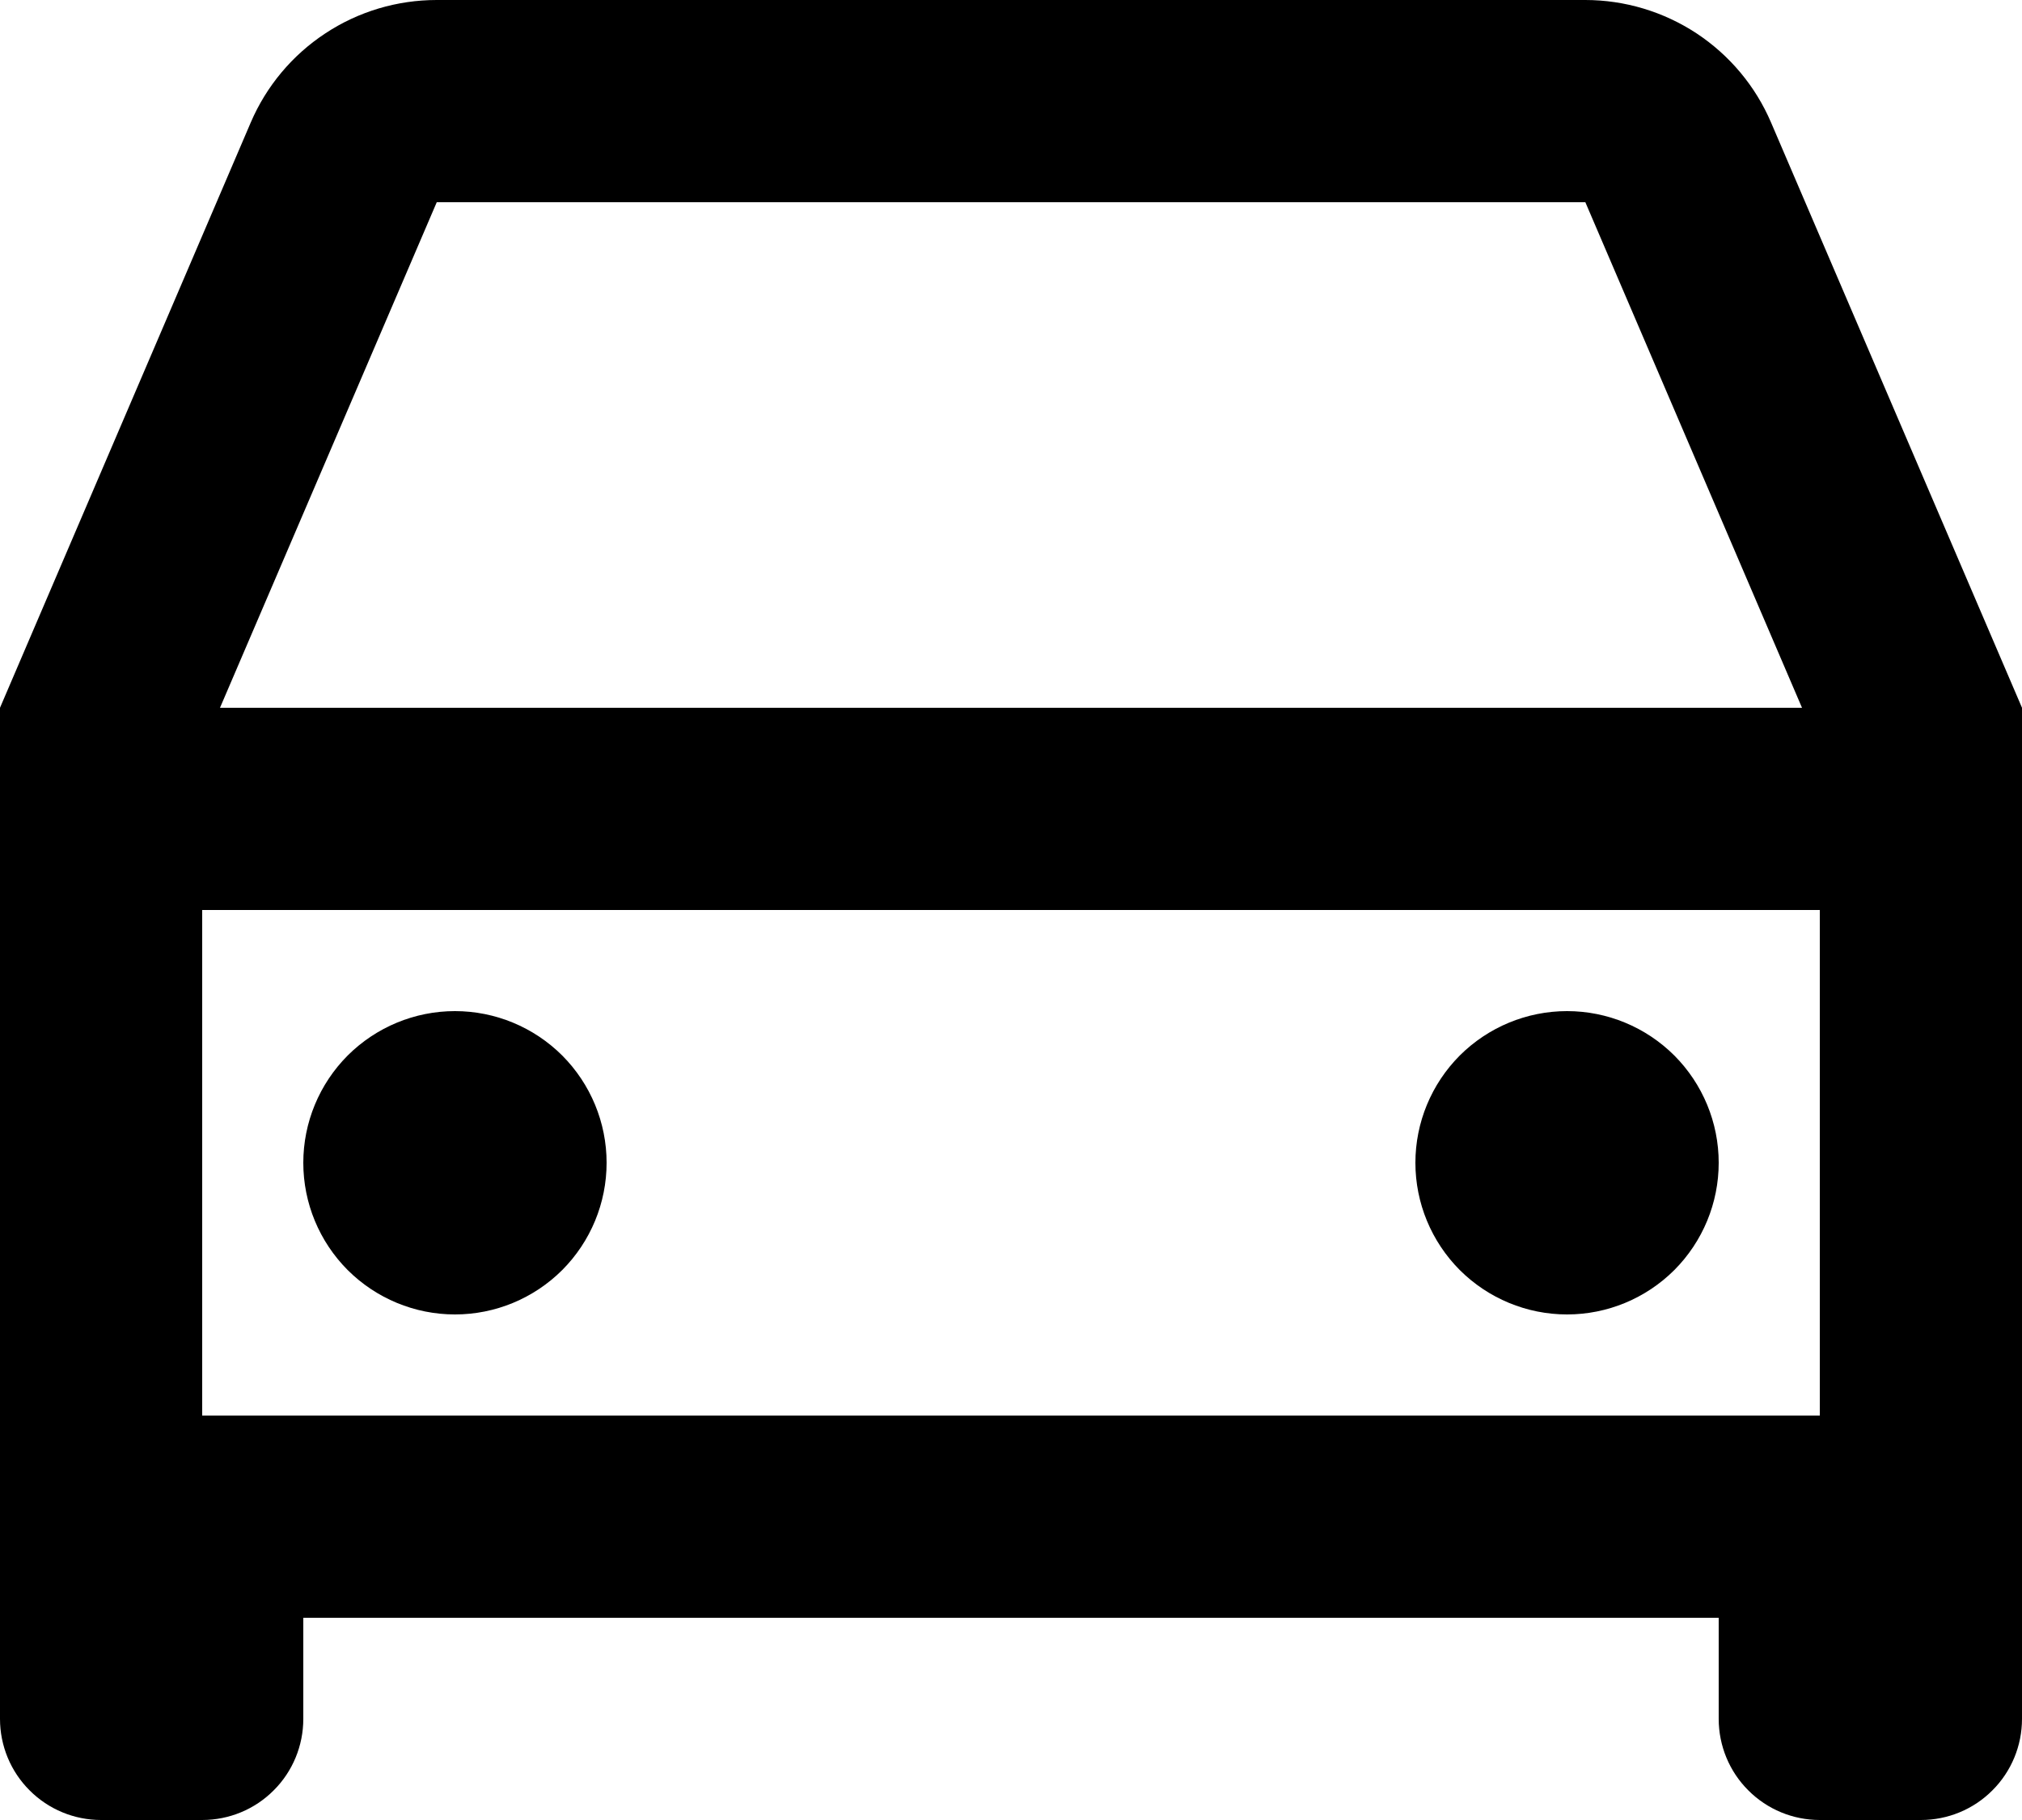
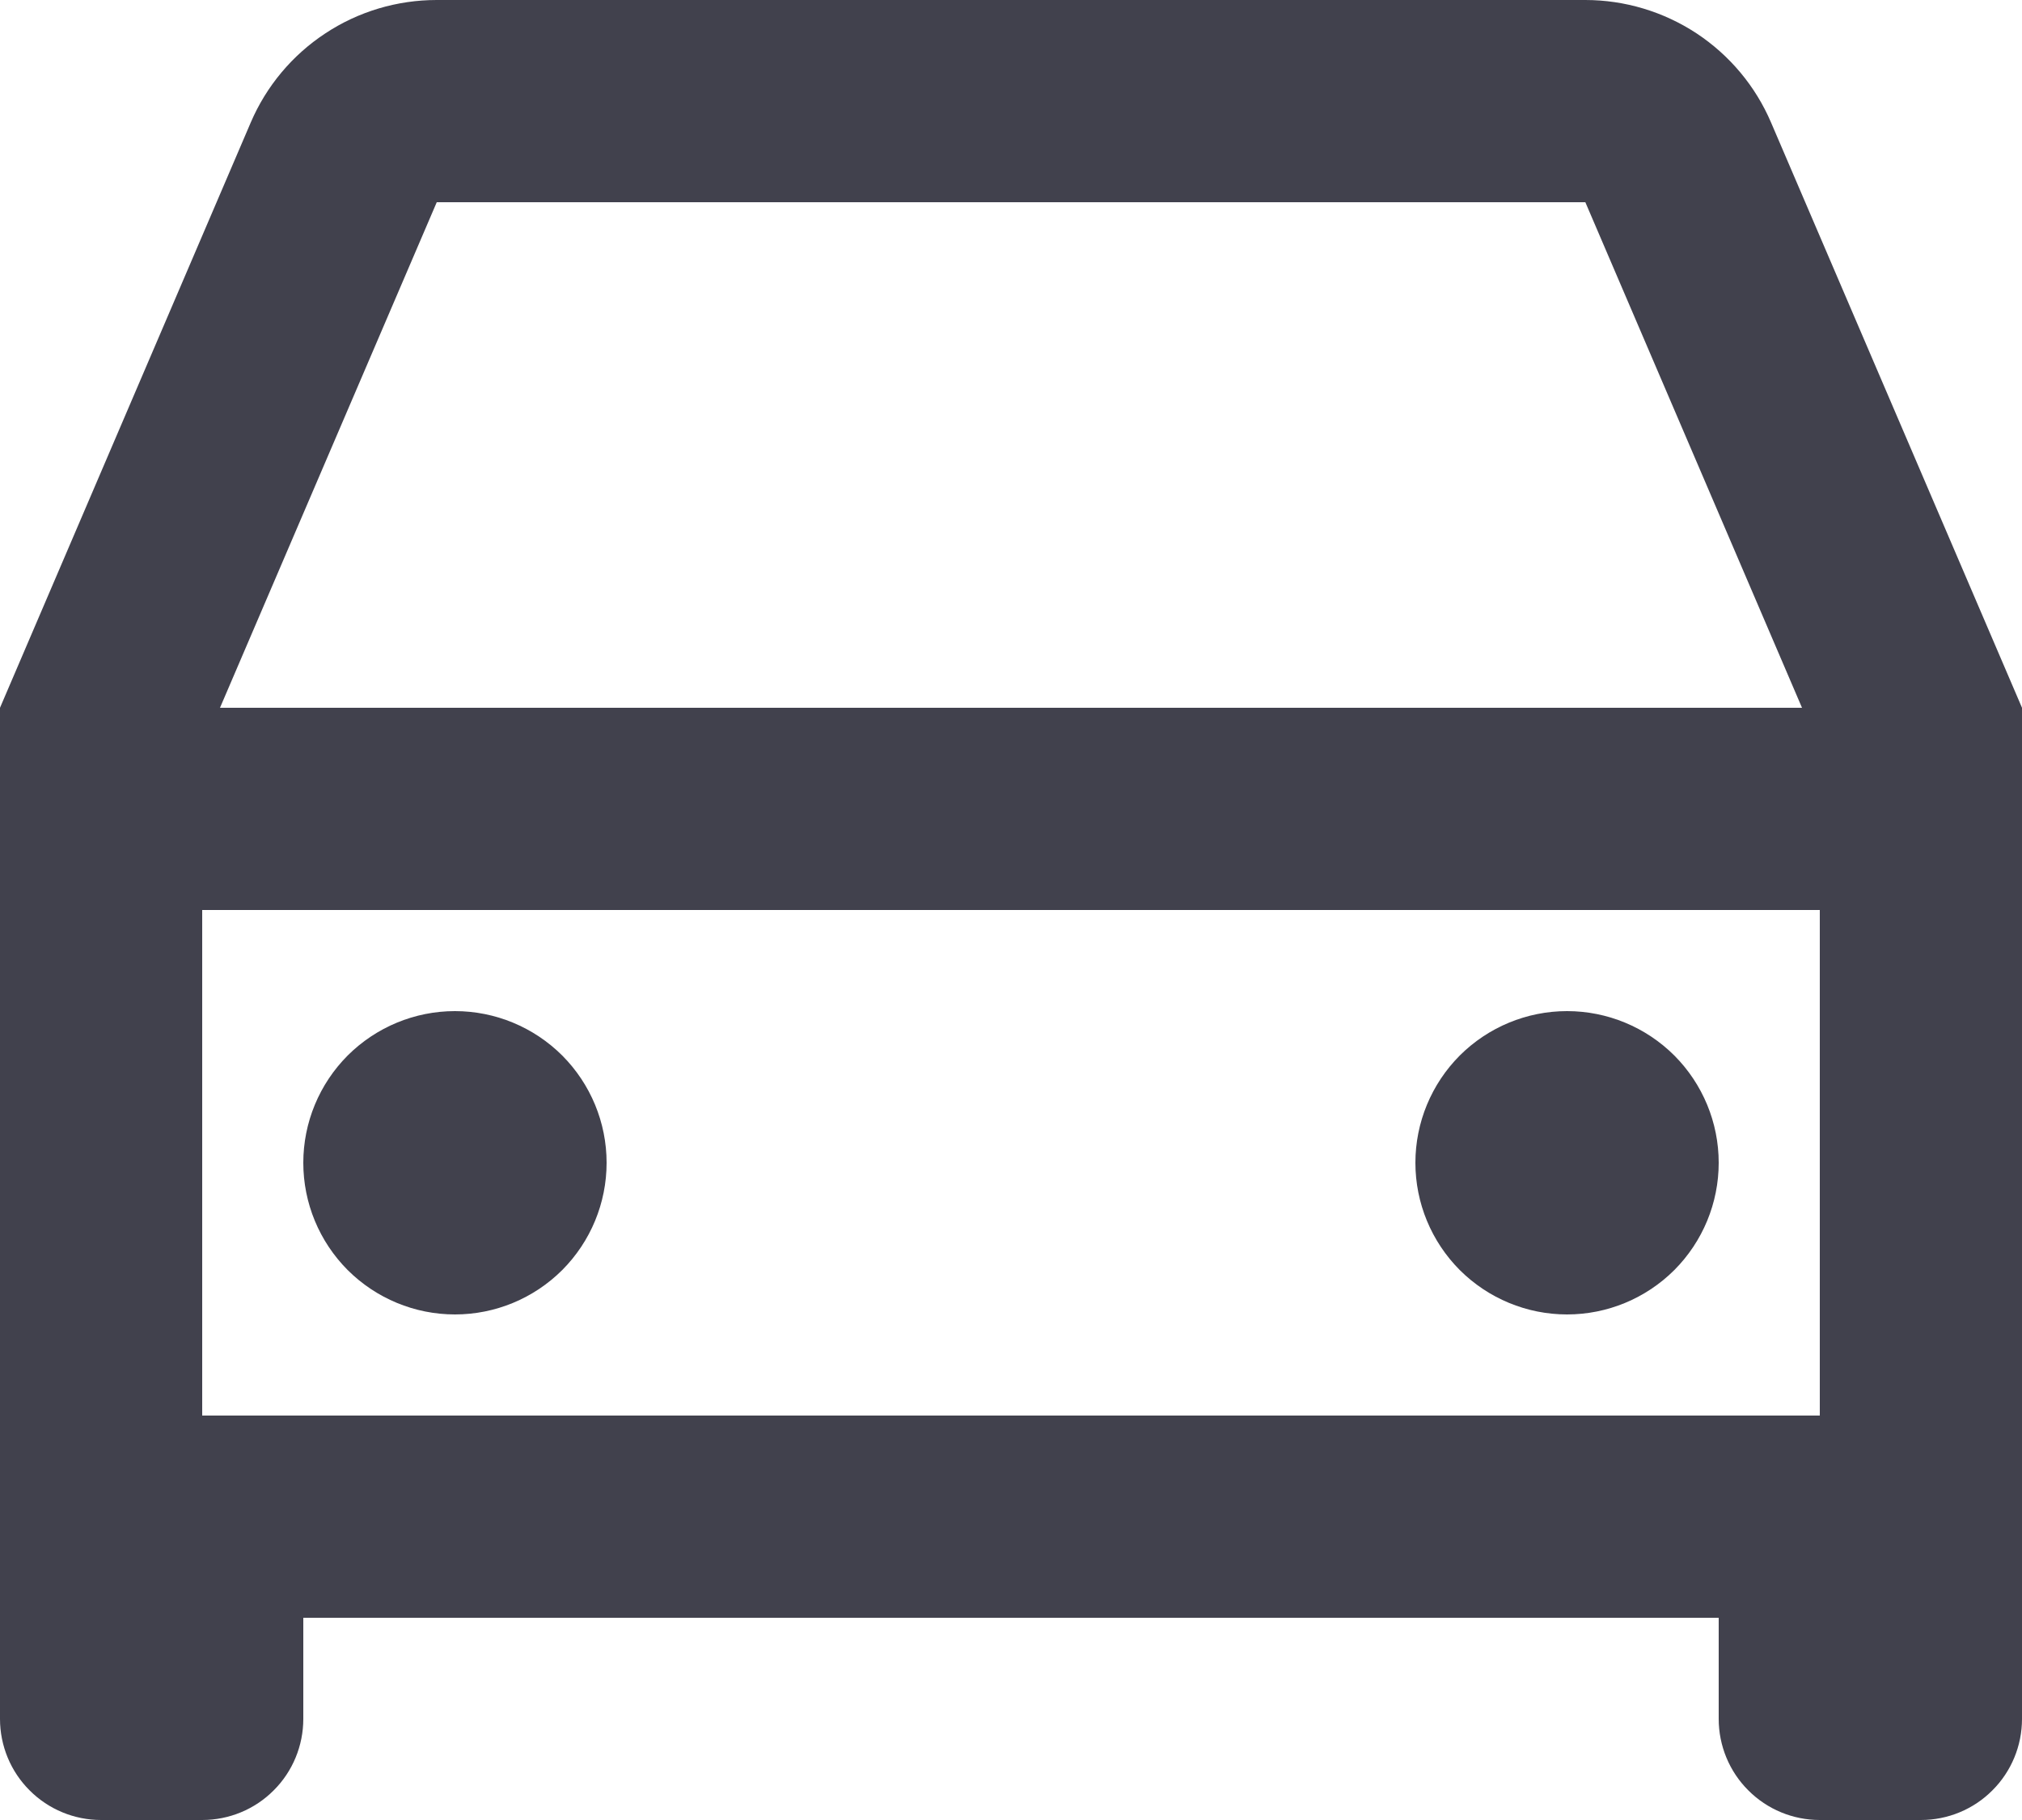
<svg xmlns="http://www.w3.org/2000/svg" width="20" height="18" viewBox="0 0 20 18">
-   <path d="M17 16H3V17C3 17.265 2.895 17.52 2.707 17.707C2.52 17.895 2.265 18 2 18H1C0.735 18 0.48 17.895 0.293 17.707C0.105 17.52 0 17.265 0 17V7L2.48 1.212C2.634 0.852 2.891 0.545 3.218 0.33C3.545 0.114 3.928 -0 4.32 7.91365e-07H15.68C16.071 4.4012e-05 16.454 0.115 16.781 0.33C17.108 0.546 17.364 0.852 17.518 1.212L20 7V17C20 17.265 19.895 17.52 19.707 17.707C19.52 17.895 19.265 18 19 18H18C17.735 18 17.48 17.895 17.293 17.707C17.105 17.52 17 17.265 17 17V16ZM18 9H2V14H18V9ZM2.176 7H17.824L15.681 2H4.32L2.176 7ZM4.5 13C4.102 13 3.721 12.842 3.439 12.561C3.158 12.279 3 11.898 3 11.5C3 11.102 3.158 10.721 3.439 10.439C3.721 10.158 4.102 10 4.5 10C4.898 10 5.279 10.158 5.561 10.439C5.842 10.721 6 11.102 6 11.5C6 11.898 5.842 12.279 5.561 12.561C5.279 12.842 4.898 13 4.5 13ZM15.5 13C15.102 13 14.721 12.842 14.439 12.561C14.158 12.279 14 11.898 14 11.5C14 11.102 14.158 10.721 14.439 10.439C14.721 10.158 15.102 10 15.5 10C15.898 10 16.279 10.158 16.561 10.439C16.842 10.721 17 11.102 17 11.5C17 11.898 16.842 12.279 16.561 12.561C16.279 12.842 15.898 13 15.5 13Z" />
+   <path d="M17 16H3V17C3 17.265 2.895 17.52 2.707 17.707C2.52 17.895 2.265 18 2 18H1C0.735 18 0.48 17.895 0.293 17.707C0.105 17.52 0 17.265 0 17V7L2.48 1.212C2.634 0.852 2.891 0.545 3.218 0.33C3.545 0.114 3.928 -0 4.32 7.91365e-07H15.68C16.071 4.4012e-05 16.454 0.115 16.781 0.33C17.108 0.546 17.364 0.852 17.518 1.212L20 7V17C20 17.265 19.895 17.52 19.707 17.707C19.52 17.895 19.265 18 19 18H18C17.735 18 17.48 17.895 17.293 17.707C17.105 17.52 17 17.265 17 17V16ZM18 9H2V14H18V9ZM2.176 7H17.824L15.681 2H4.32L2.176 7ZM4.5 13C4.102 13 3.721 12.842 3.439 12.561C3.158 12.279 3 11.898 3 11.5C3 11.102 3.158 10.721 3.439 10.439C3.721 10.158 4.102 10 4.5 10C4.898 10 5.279 10.158 5.561 10.439C5.842 10.721 6 11.102 6 11.5C6 11.898 5.842 12.279 5.561 12.561C5.279 12.842 4.898 13 4.5 13ZM15.5 13C15.102 13 14.721 12.842 14.439 12.561C14.158 12.279 14 11.898 14 11.5C14 11.102 14.158 10.721 14.439 10.439C14.721 10.158 15.102 10 15.5 10C15.898 10 16.279 10.158 16.561 10.439C16.842 10.721 17 11.102 17 11.5C17 11.898 16.842 12.279 16.561 12.561C16.279 12.842 15.898 13 15.5 13Z" fill="#41414D" />
</svg>
